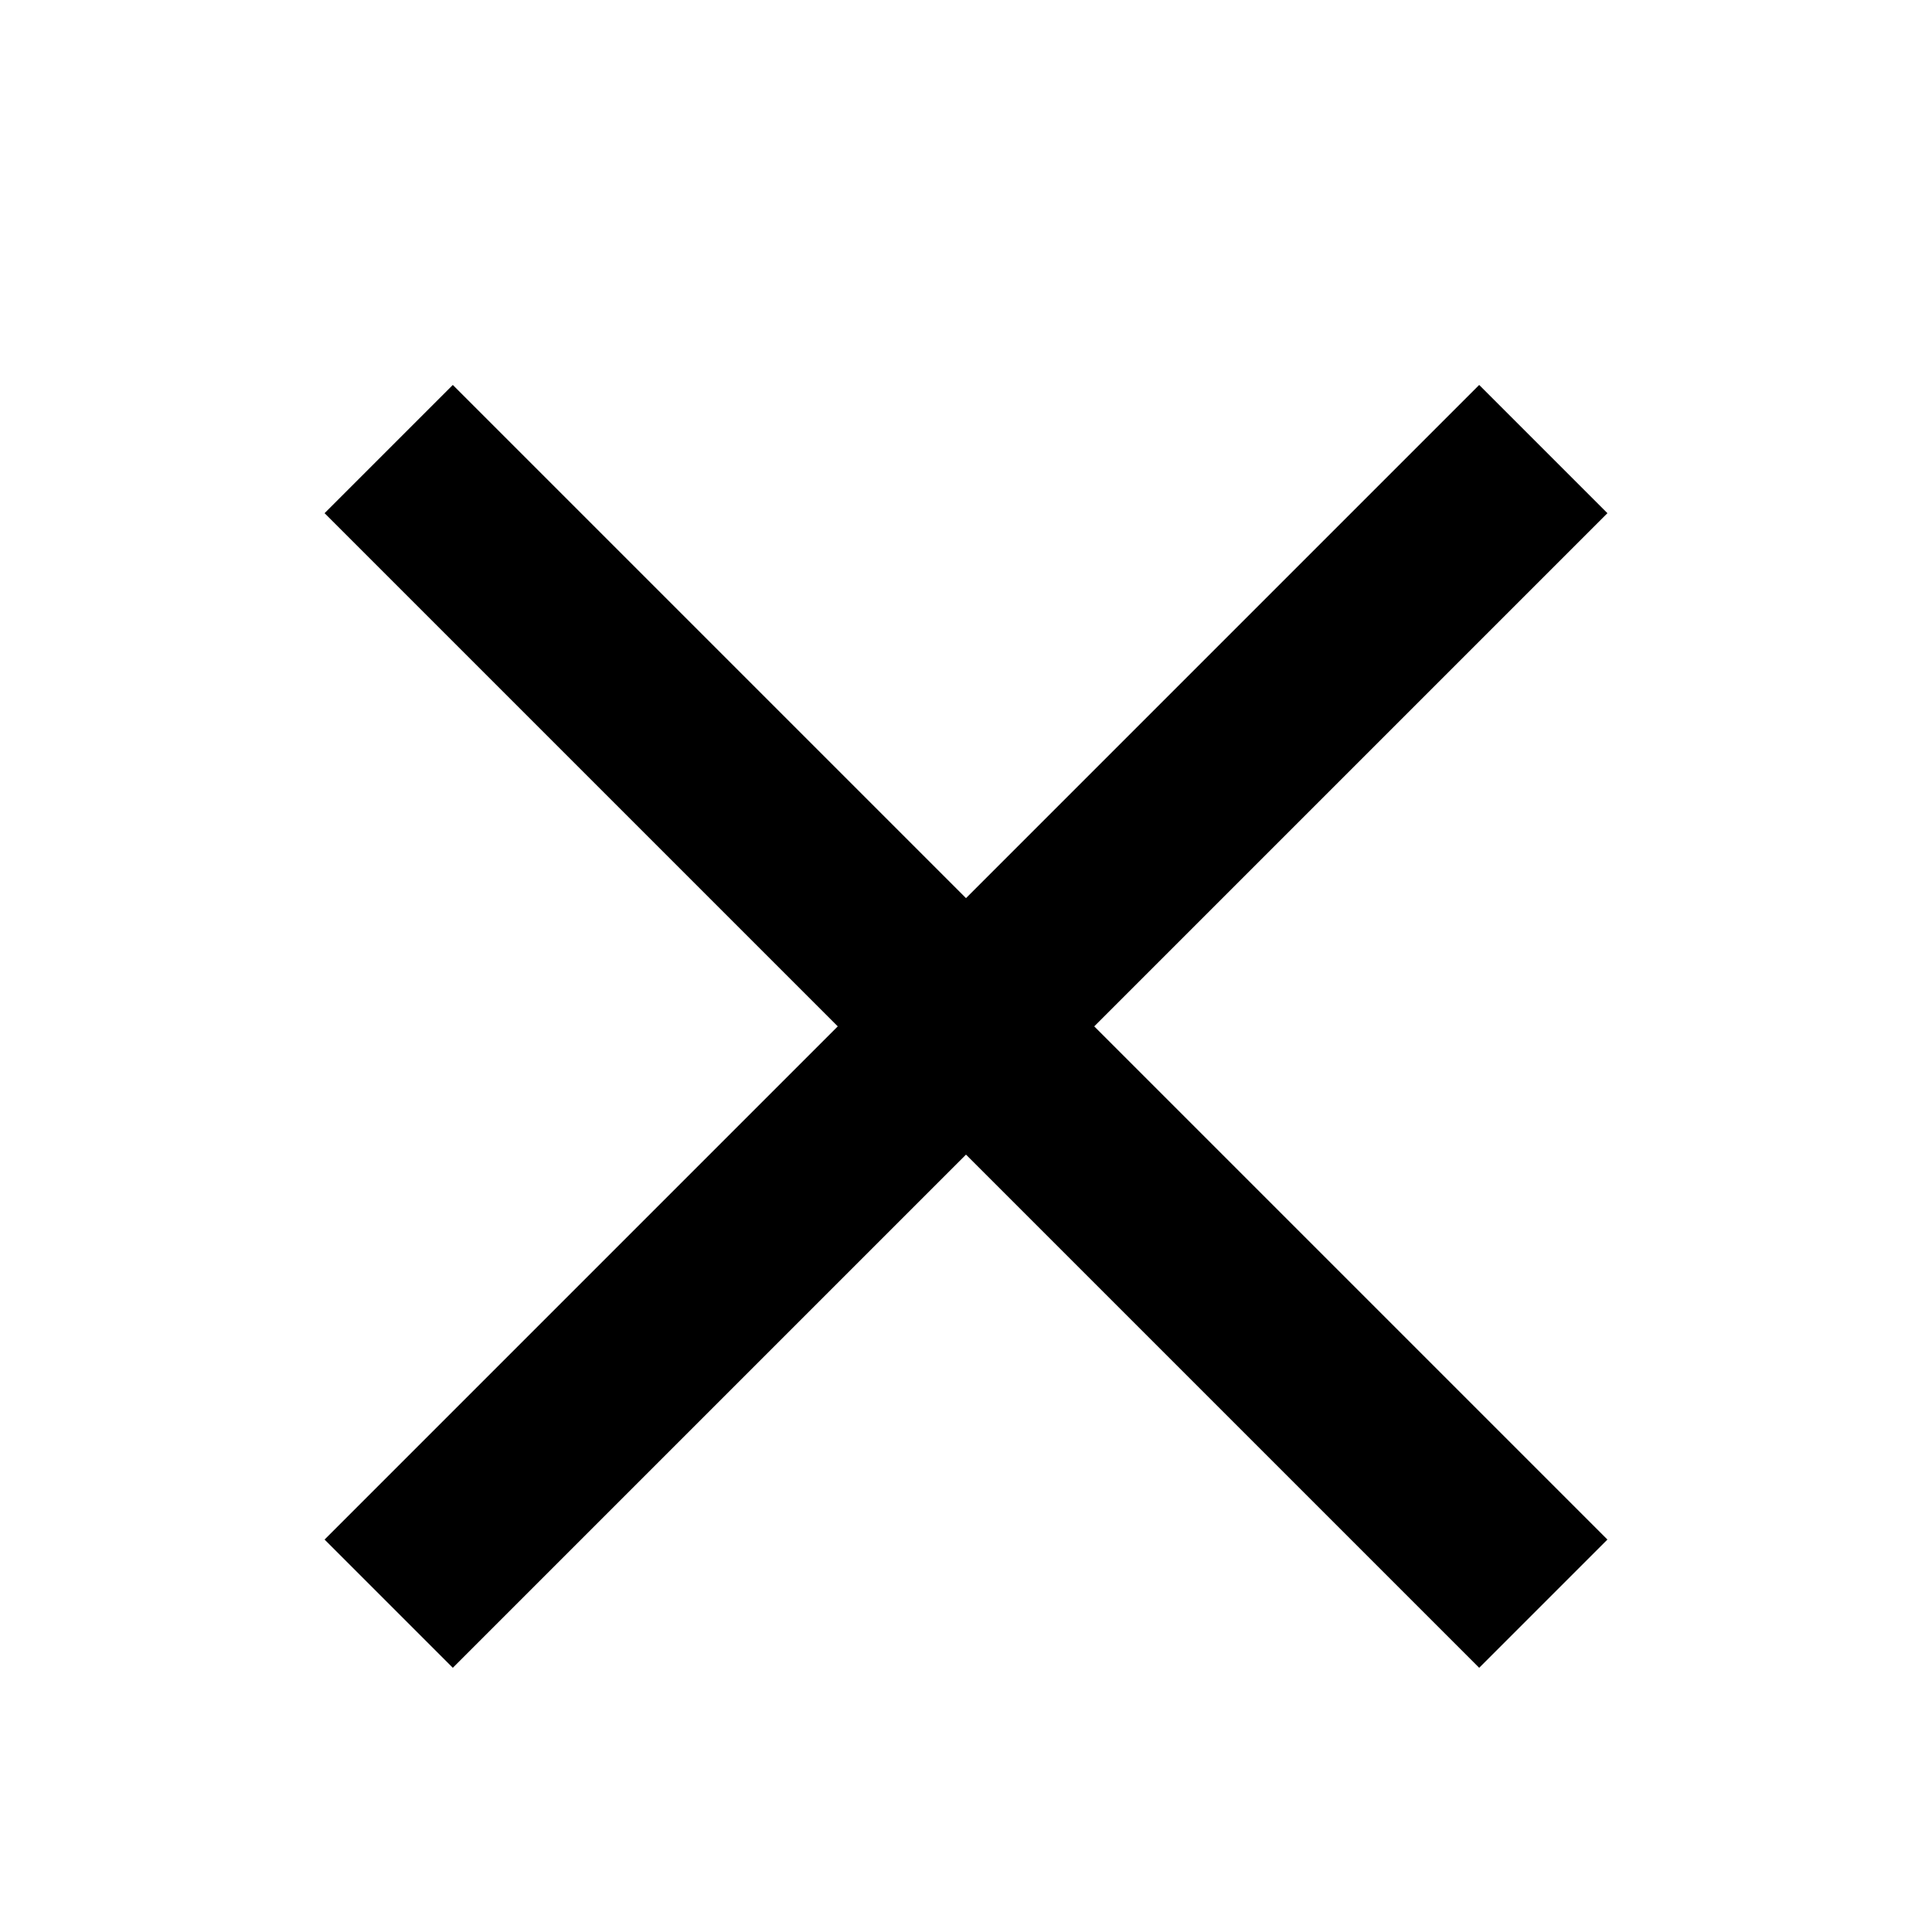
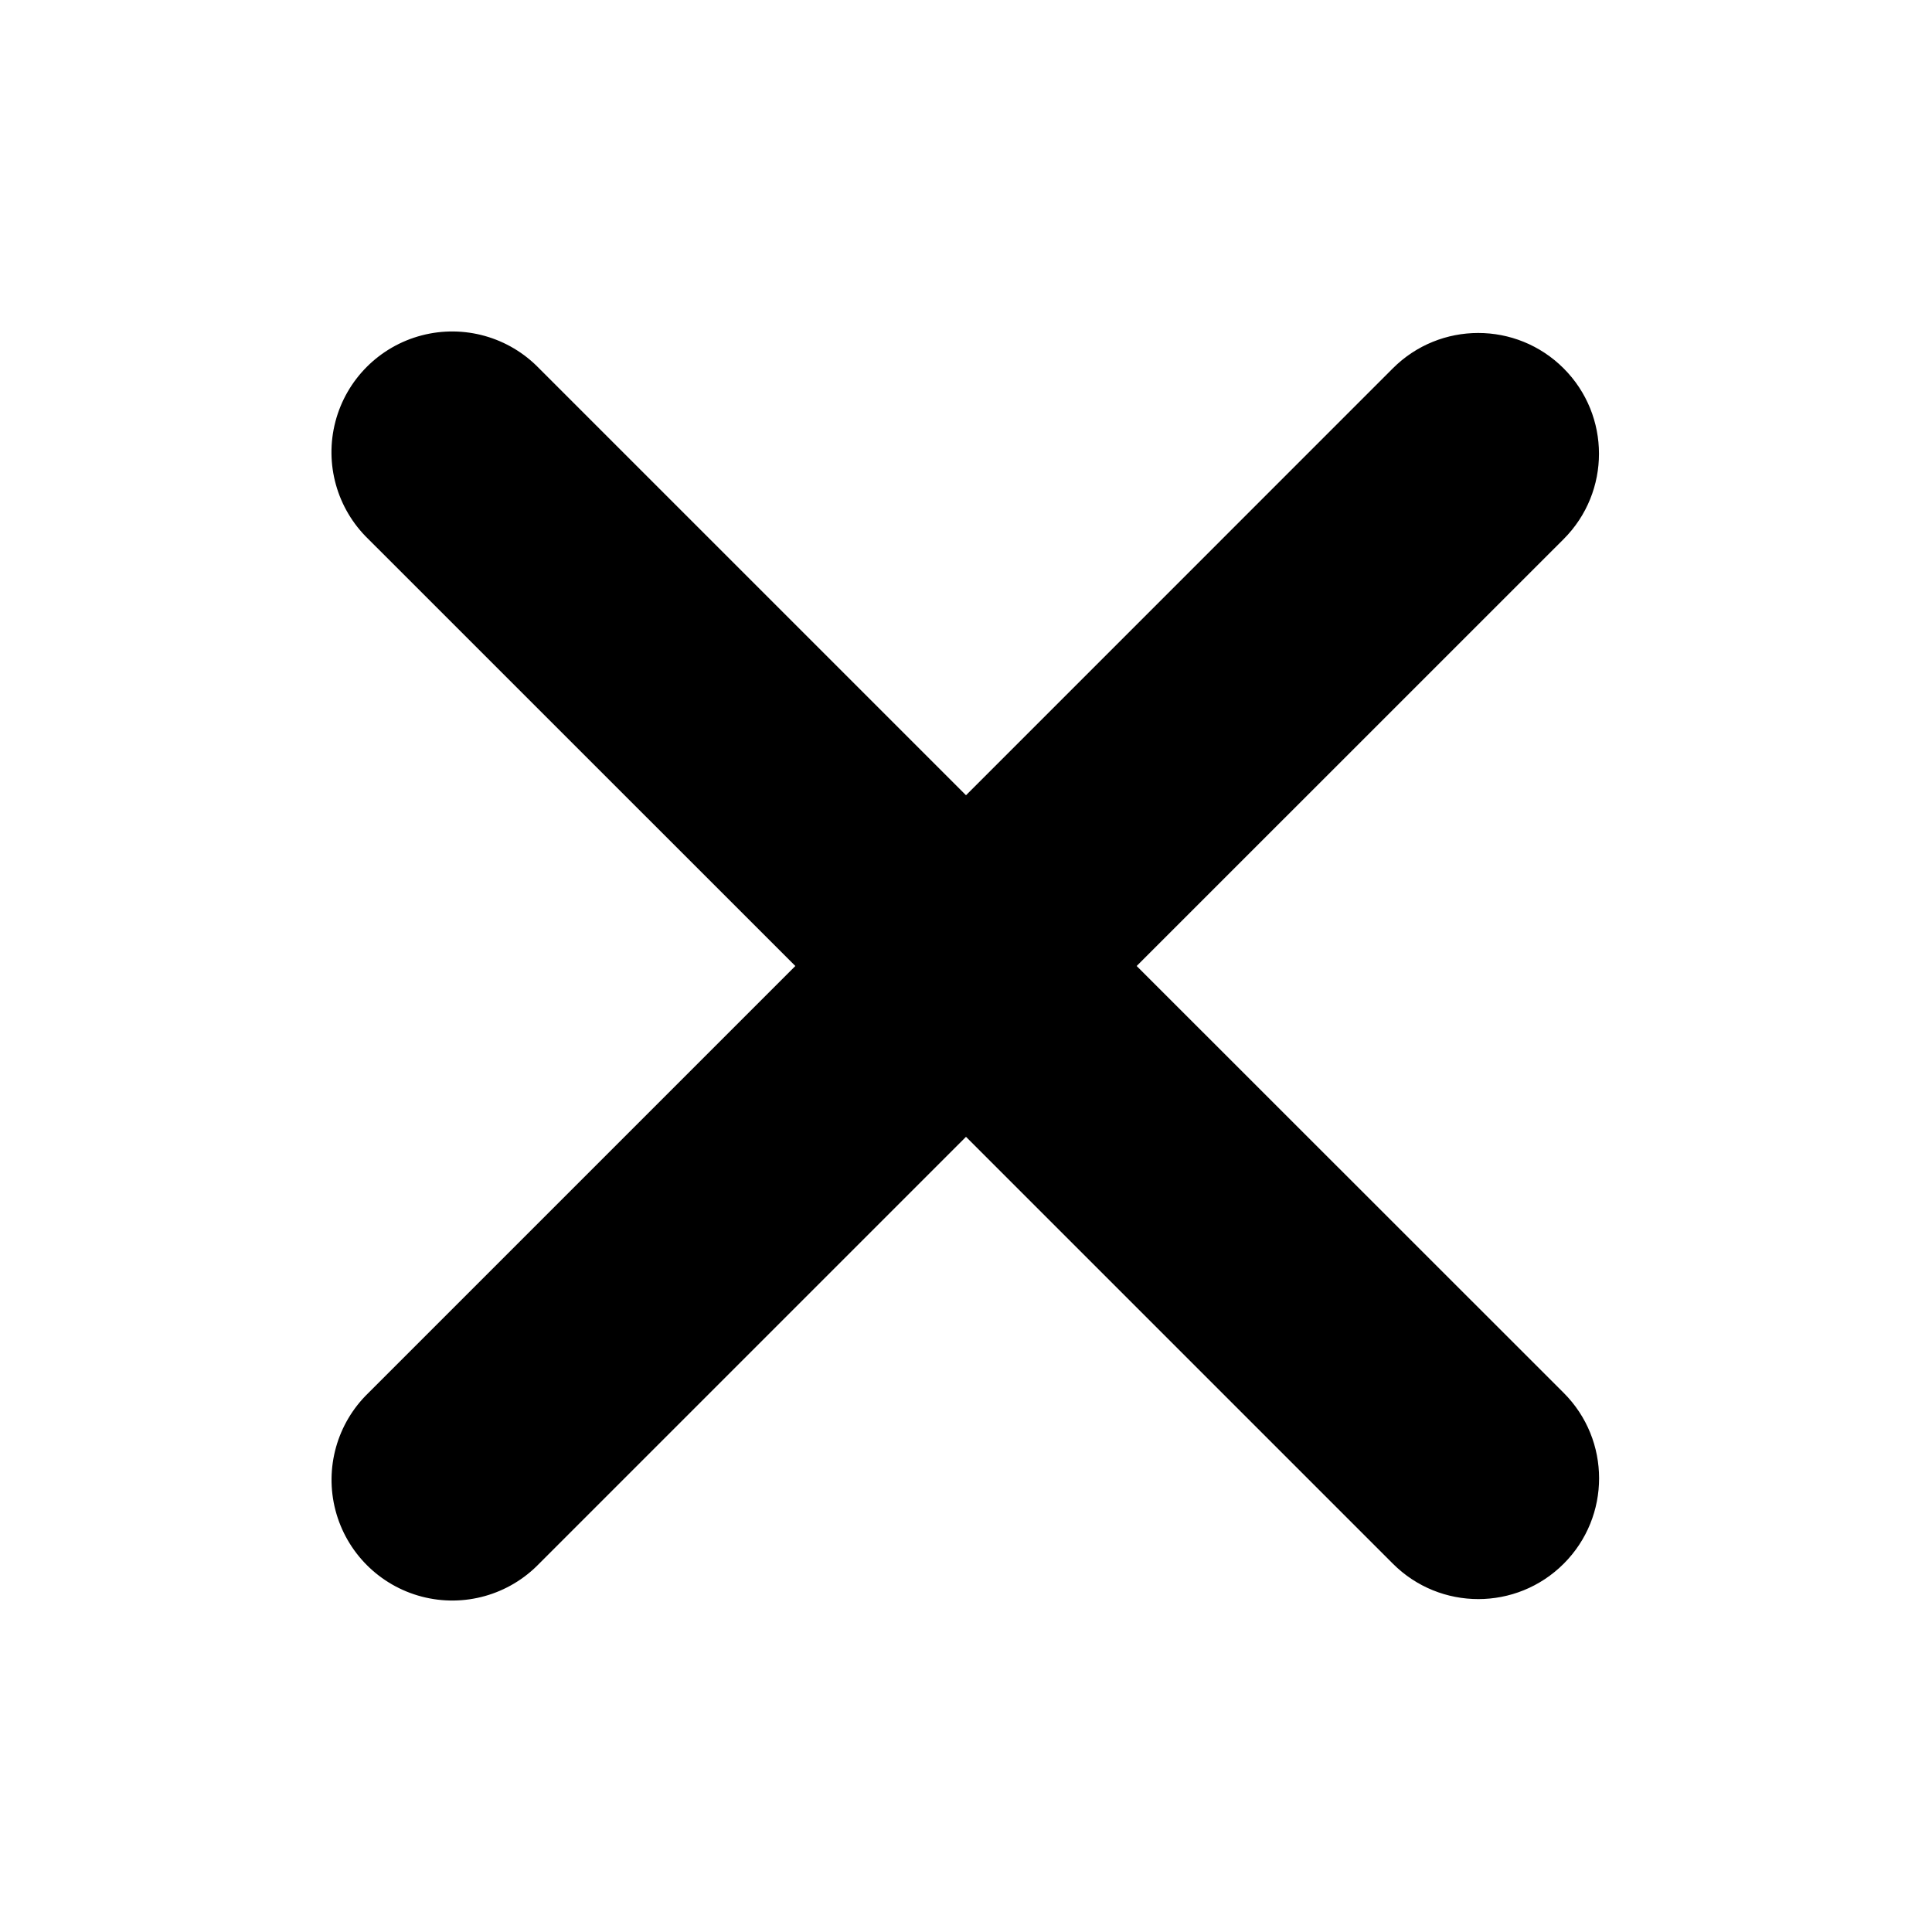
- <svg xmlns="http://www.w3.org/2000/svg" viewBox="0 0 16 16">
-   <path d="M12.781 4.781L9.062 8.5L12.781 12.219L13.312 12.75L12.25 13.812L11.719 13.281L8 9.562L4.281 13.281L3.75 13.812L2.688 12.75L3.219 12.219L6.938 8.5L3.219 4.781L2.688 4.25L3.75 3.188L4.281 3.719L8 7.438L11.719 3.719L12.25 3.188L13.312 4.25L12.781 4.781Z" />
+ <svg xmlns="http://www.w3.org/2000/svg" width="1em" height="1em" viewBox="0 0 24 24">
+   <g fill="none" fill-rule="evenodd">
+     <path d="M24 0v24H0V0zM12.593 23.258l-.011.002l-.071.035l-.02.004l-.014-.004l-.071-.035c-.01-.004-.019-.001-.024.005l-.004.01l-.017.428l.005.02l.01.013l.104.074l.015.004l.012-.004l.104-.074l.012-.016l.004-.017l-.017-.427c-.002-.01-.009-.017-.017-.018m.265-.113l-.013.002l-.185.093l-.01.01l-.003.011l.018.43l.005.012l.008.007l.201.093c.012.004.023 0 .029-.008l.004-.014l-.034-.614c-.003-.012-.01-.02-.02-.022m-.715.002a.023.023 0 0 0-.027.006l-.006.014l-.034.614c0 .012.007.02.017.024l.015-.002l.201-.093l.01-.008l.004-.011l.017-.43l-.003-.012l-.01-.01z" />
+     <path fill="black" d="m12 14.122l5.303 5.303a1.5 1.5 0 0 0 2.122-2.122L14.12 12l5.304-5.303a1.5 1.5 0 1 0-2.122-2.121L12 9.879L6.697 4.576a1.5 1.5 0 1 0-2.122 2.12L9.88 12l-5.304 5.304a1.5 1.5 0 1 0 2.122 2.12z" />
+   </g>
</svg>
